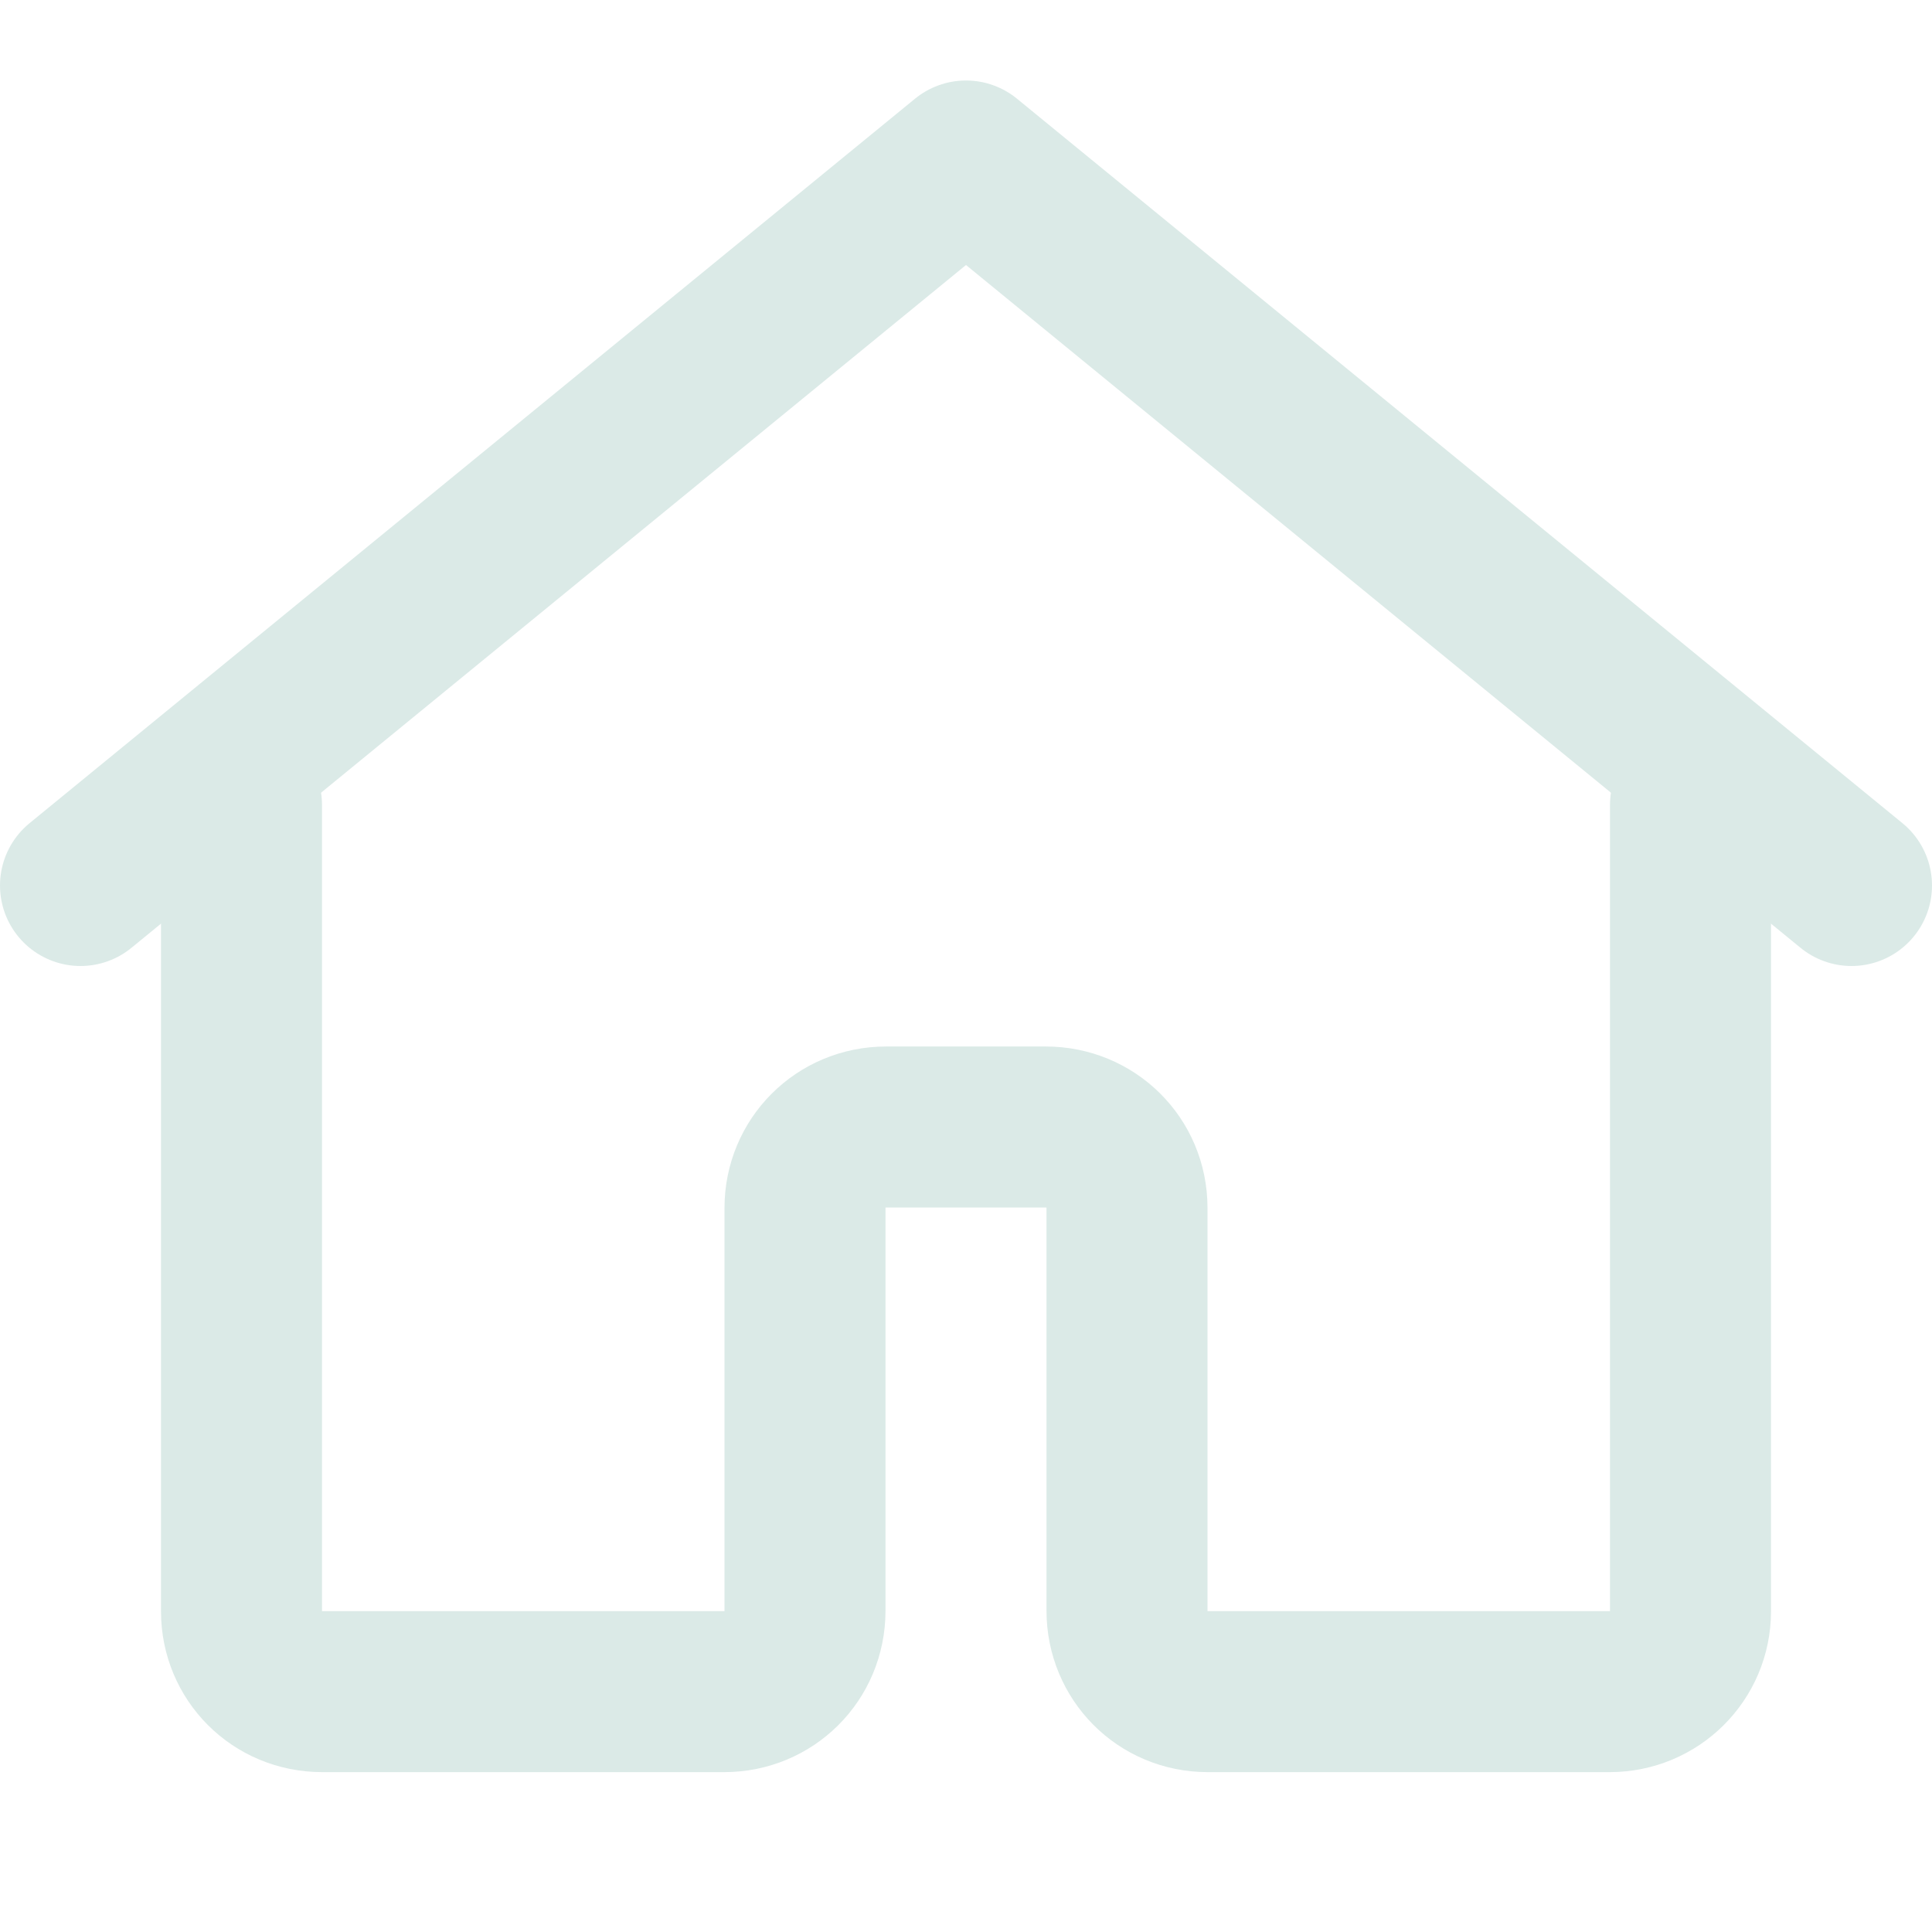
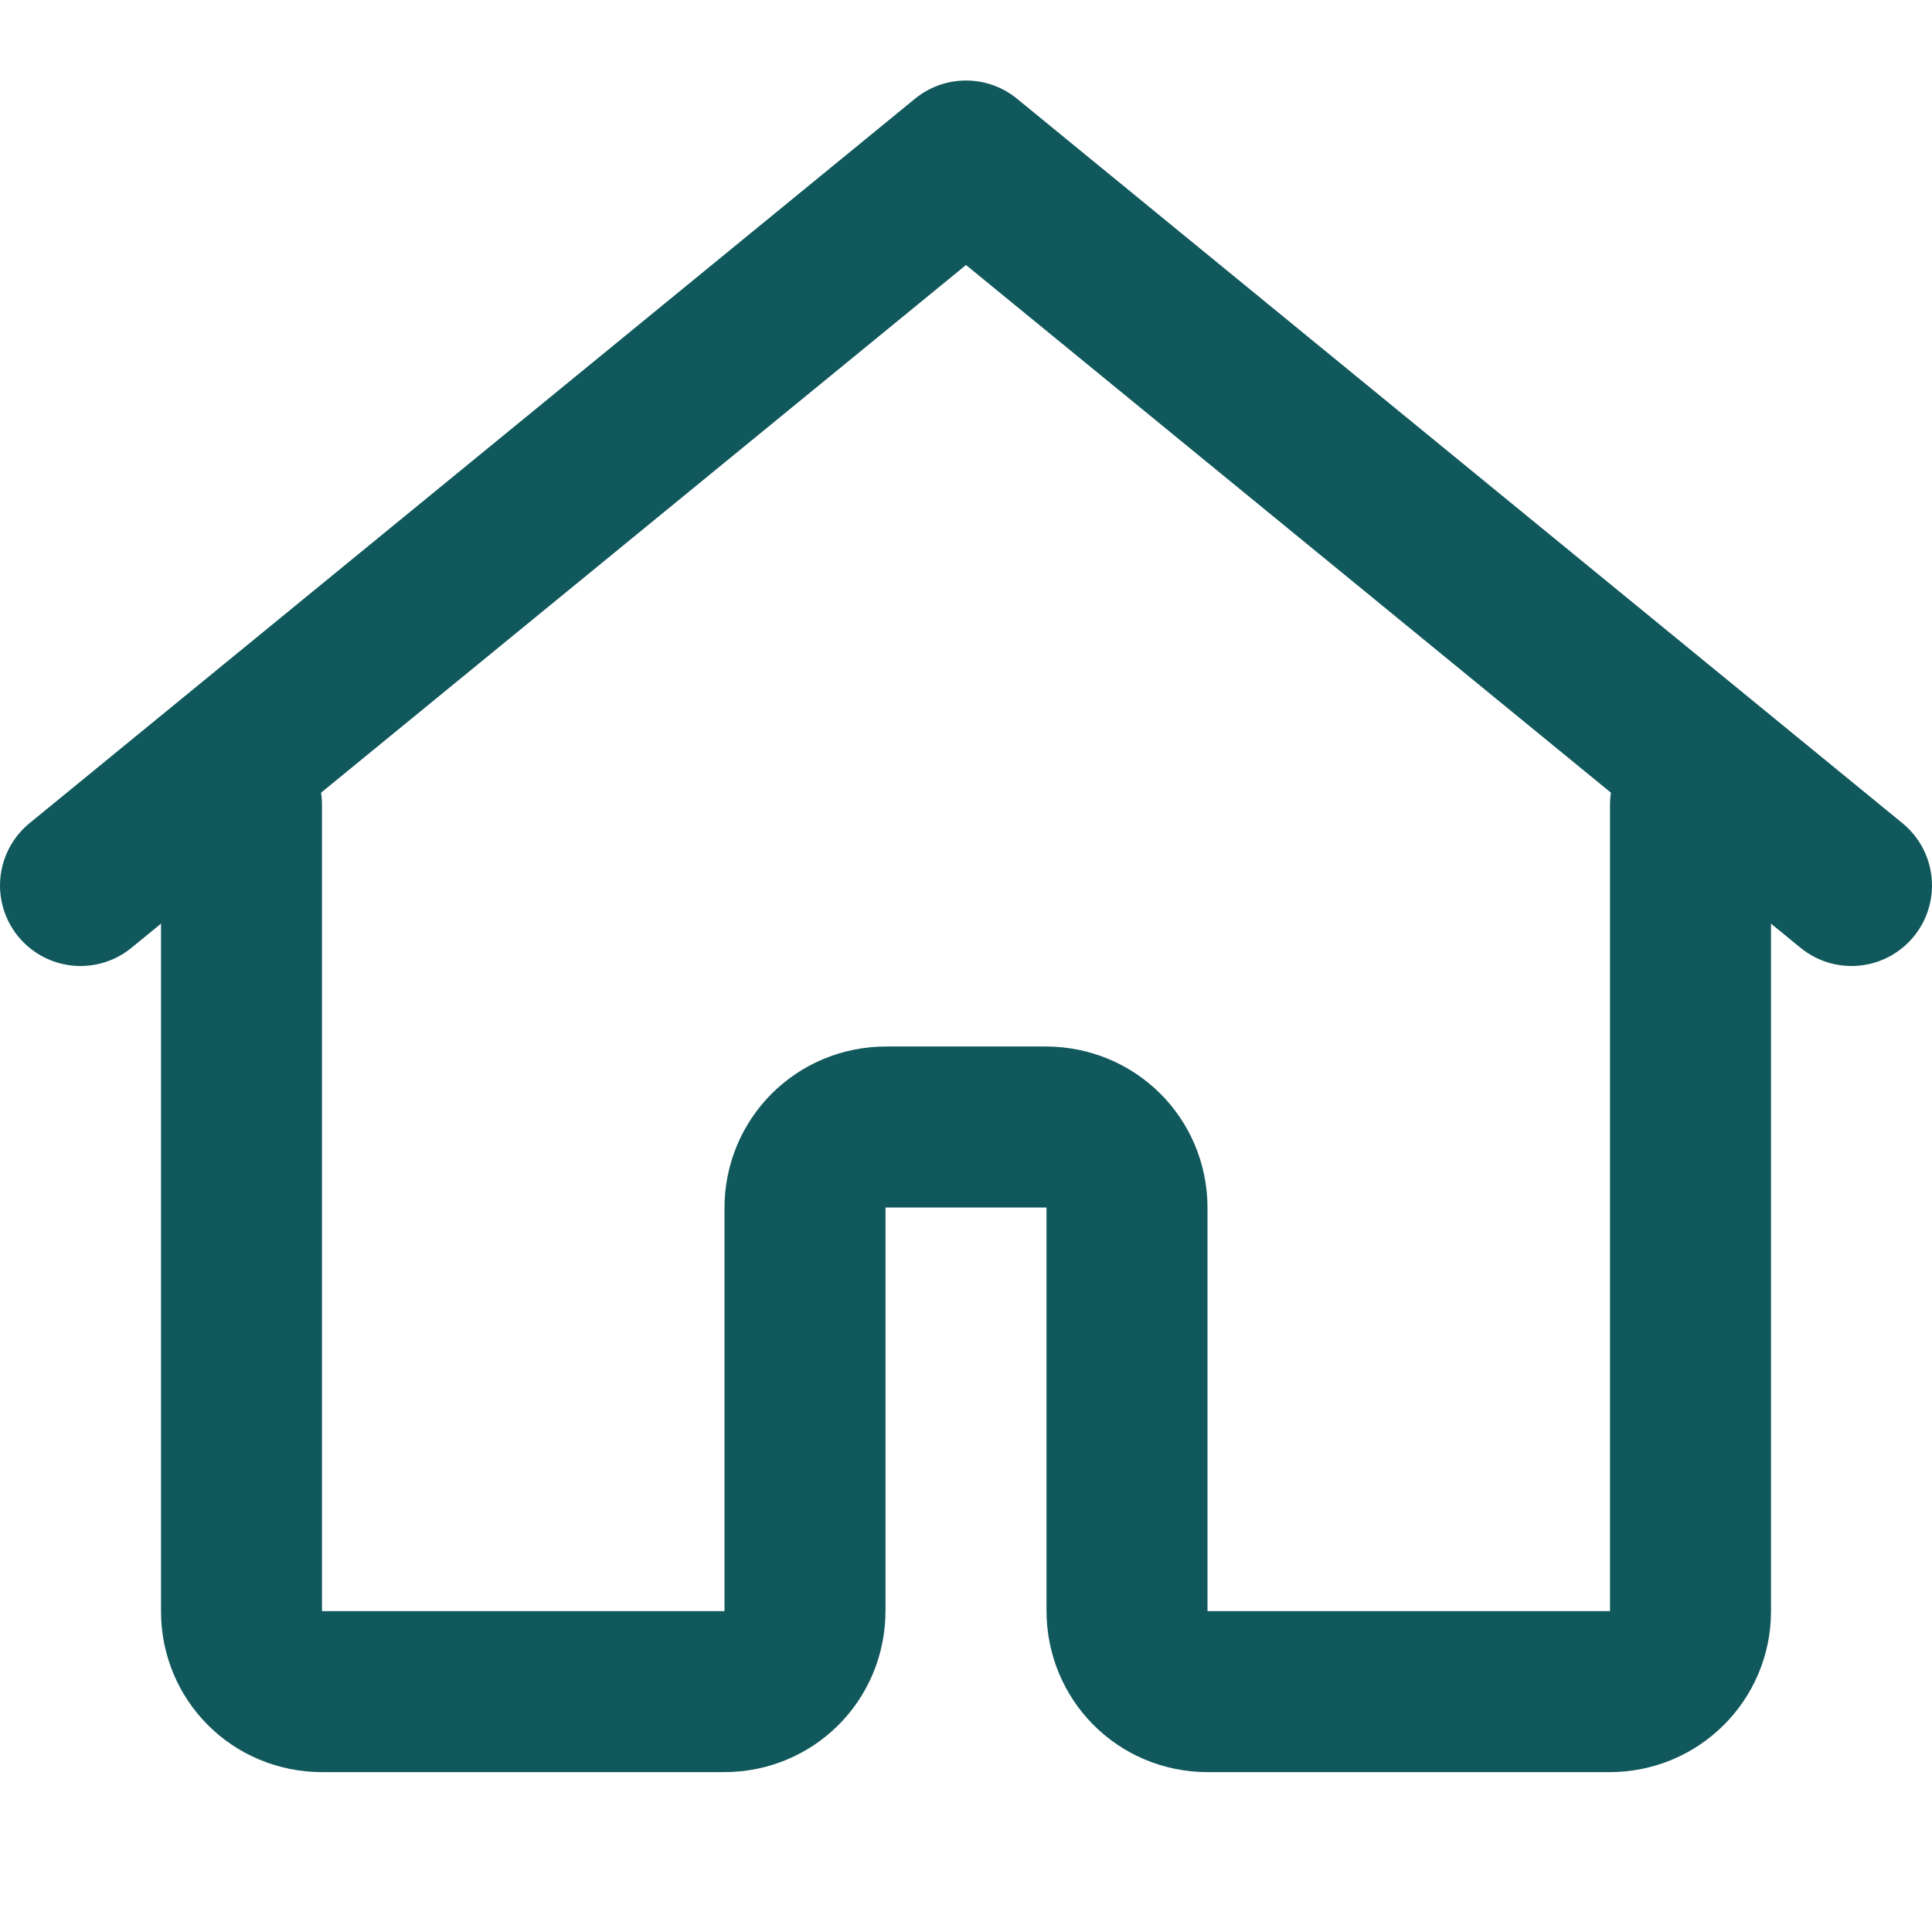
<svg xmlns="http://www.w3.org/2000/svg" width="24px" height="24px" viewBox="0 0 24 24" version="1.1">
  <defs />
  <g id="Page-1" stroke="none" stroke-width="1" fill="none" fill-rule="evenodd" stroke-linecap="round" stroke-linejoin="round">
-     <g id="Artboard-4" transform="translate(-620, -159)" stroke="#DBEAE7" stroke-width="2">
+     <g id="Artboard-4" transform="translate(-620, -159)" stroke="#11585d" stroke-width="2">
      <g id="34" transform="translate(620, 159)">
        <path d="M1,11 L12,2 C12,2 23,11 23,11" id="Path-50" />
        <path d="M3,10 C3,10 3,10.445 3,10.997 L3,20.017 C3,20.568 3.438,21.014 4.003,21.014 L8.997,21.014 C9.551,21.014 10,20.575 10,20.009 L10,15.005 C10,14.45 10.443,14 11.009,14 L12.991,14 C13.548,14 14,14.439 14,15.005 L14,20.009 C14,20.564 14.438,21.014 15.003,21.014 L19.997,21.014 C20.551,21.014 21,20.568 21,20.017 L21,10" id="Path-51" />
      </g>
    </g>
  </g>
</svg>
